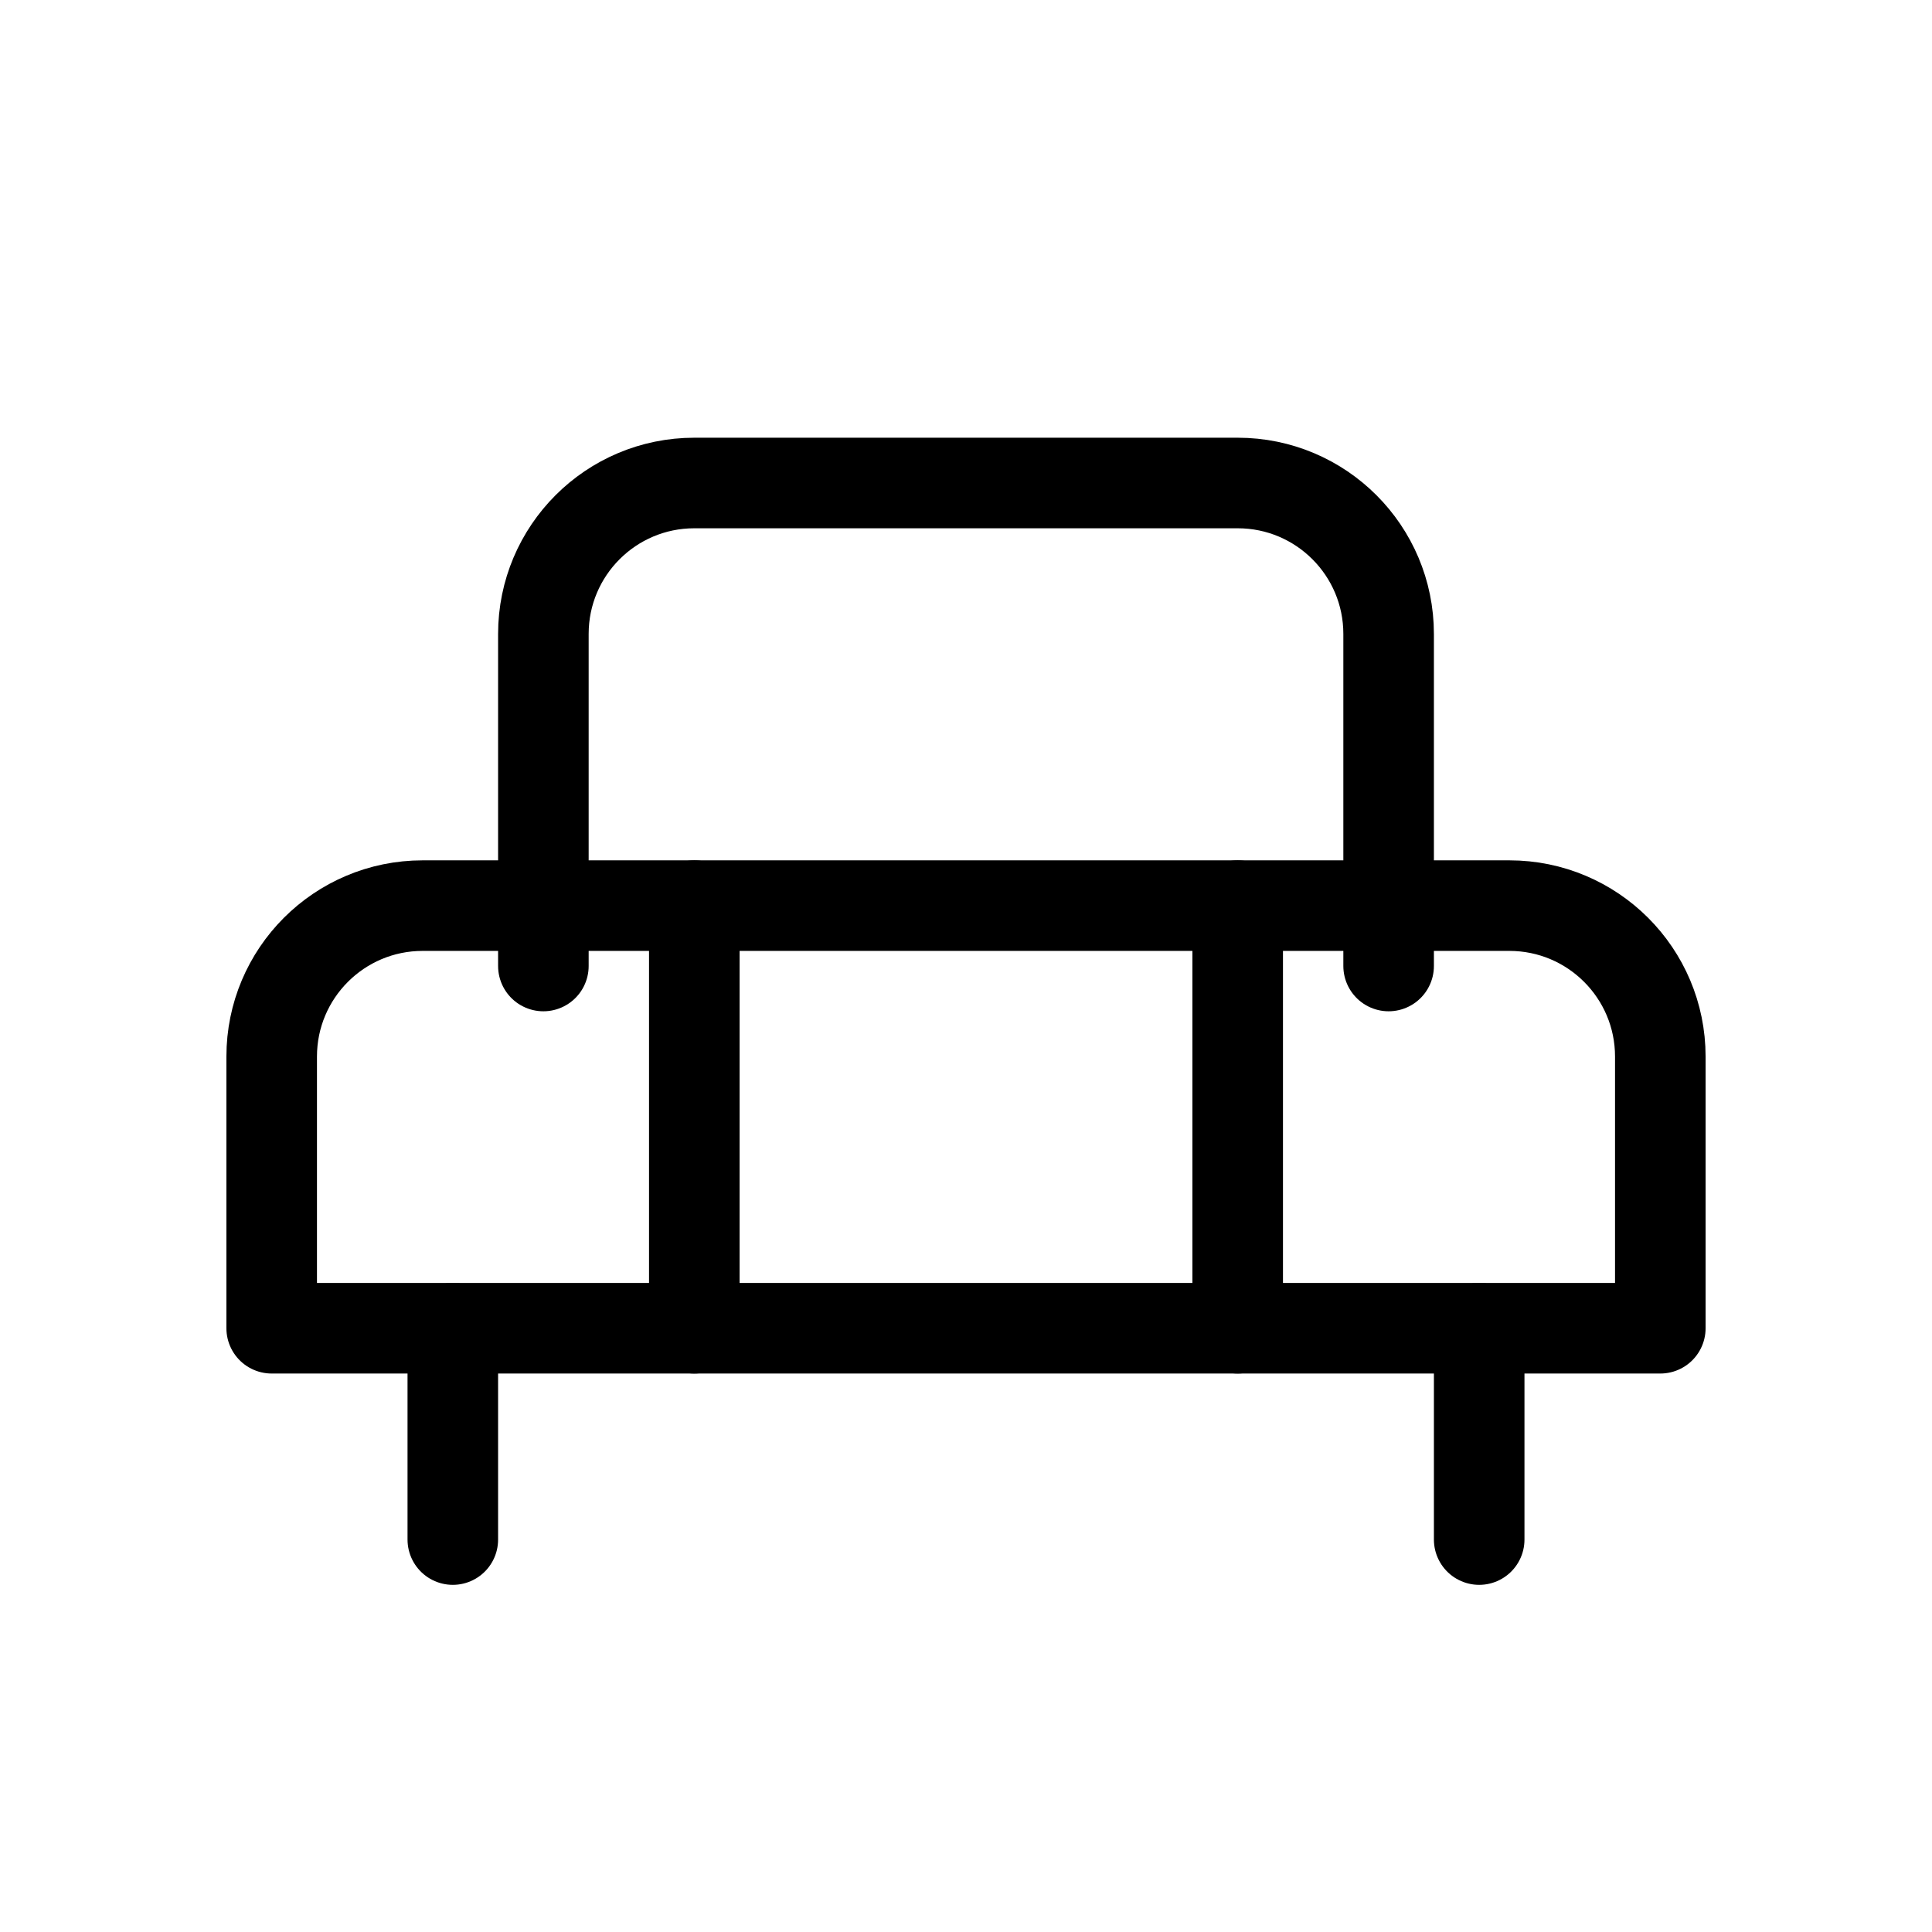
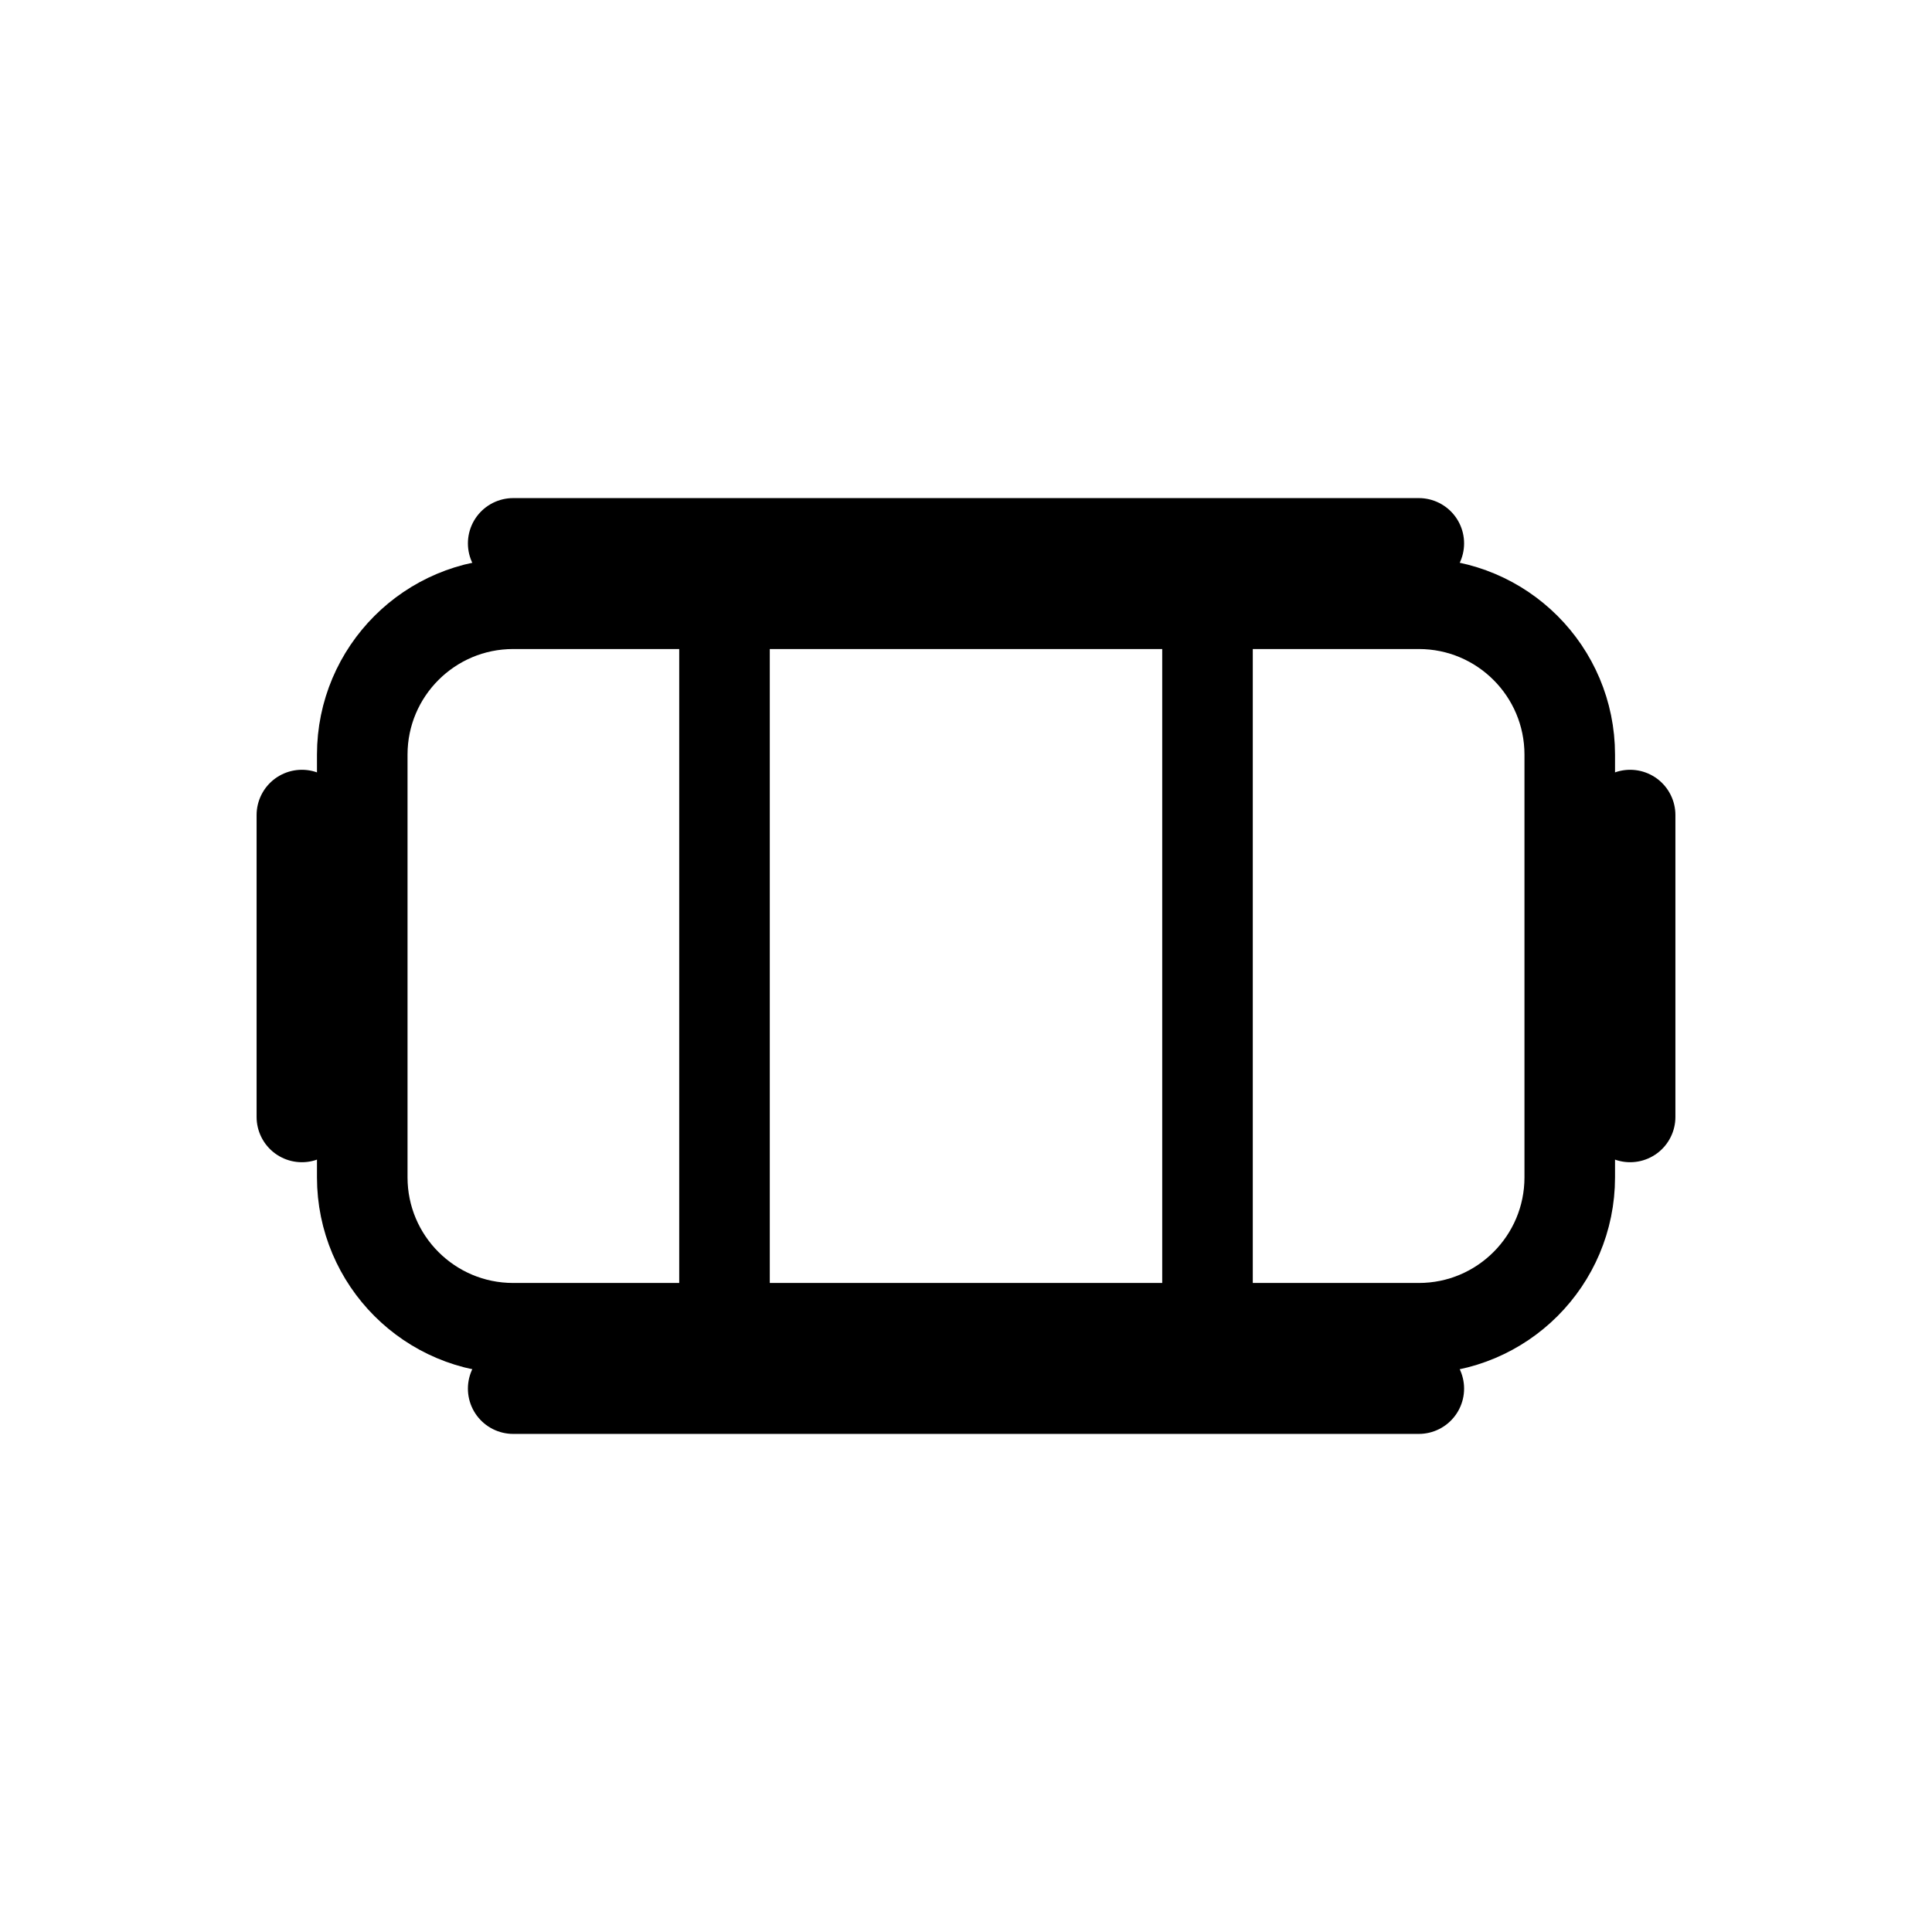
<svg xmlns="http://www.w3.org/2000/svg" viewBox="0 0 64 64" fill="none" stroke="currentColor" stroke-width="3" stroke-linecap="round" stroke-linejoin="round">
-   <path d="M18 32V21a5 5 0 015-5h18a5 5 0 015 5v11" />
-   <path d="M14 30h36a5 5 0 015 5v9H9v-9a5 5 0 015-5z" />
-   <path d="M15 44v7M49 44v7M23 30v14M41 30v14" />
+   <rect x="12" y="20" width="40" height="24" rx="5" />
+   <path d="M17 18h30M17 46h30M24 20v24M40 20v24M10 27v10M54 27v10" />
</svg>
